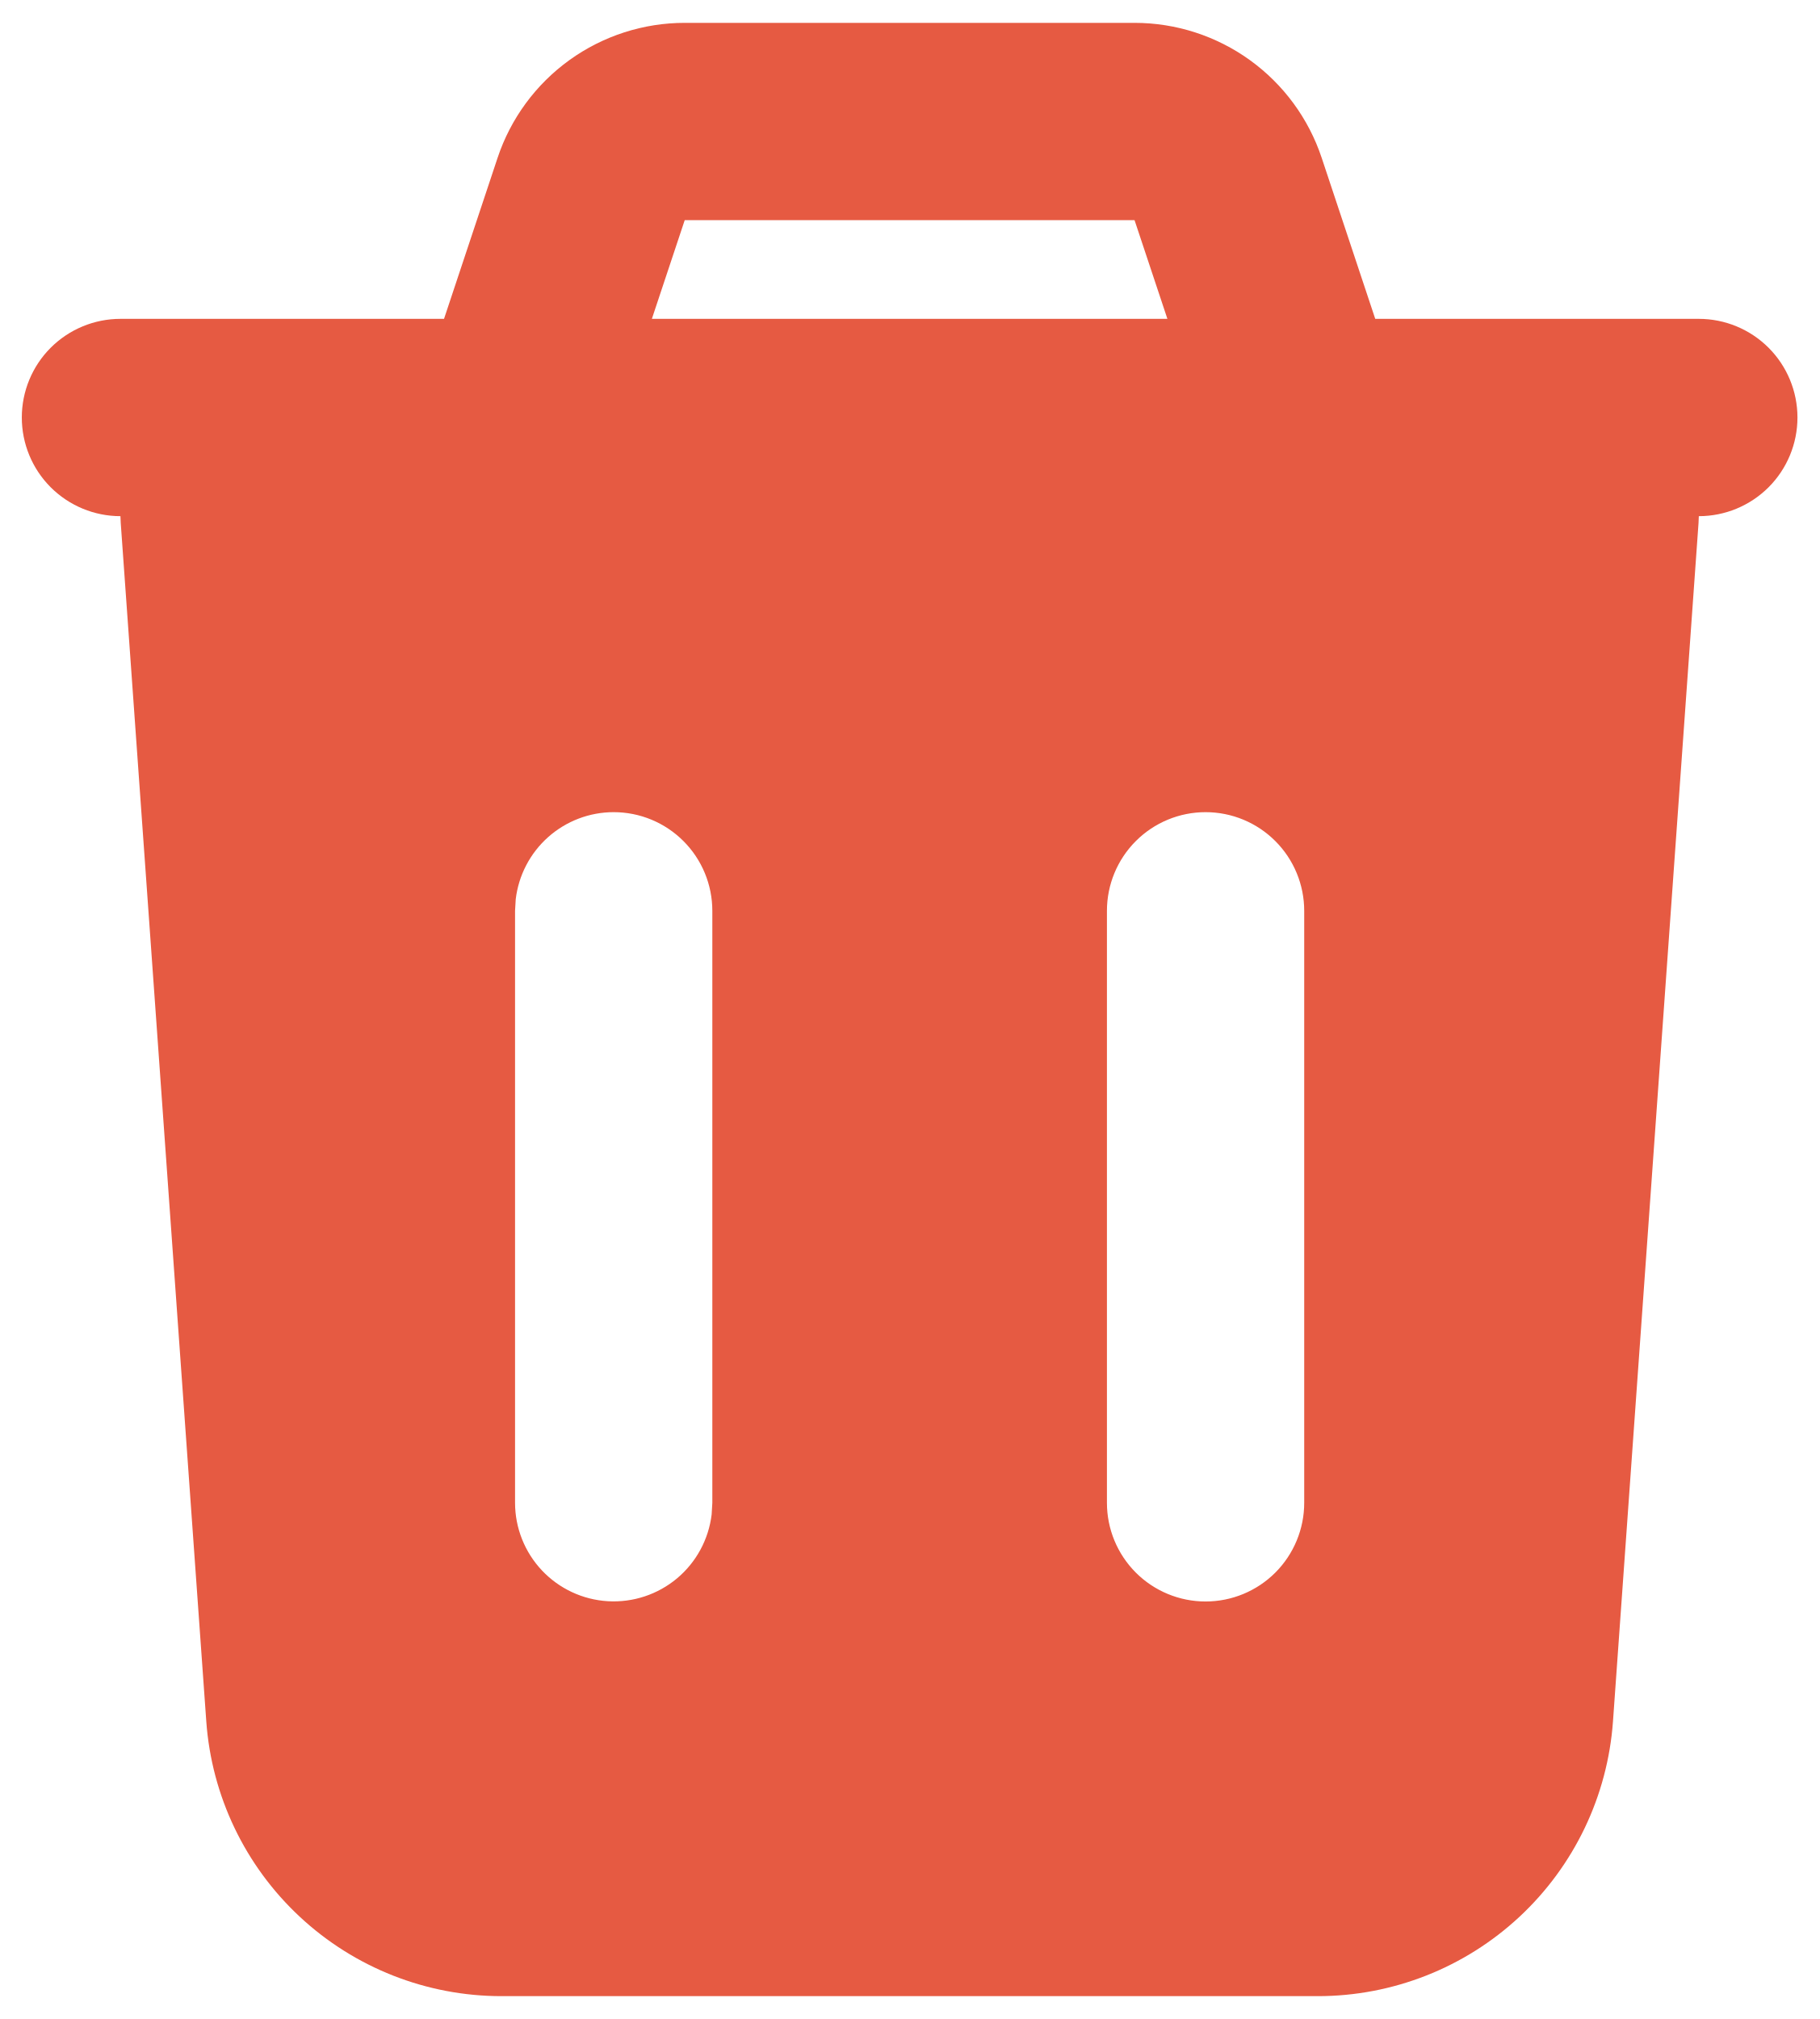
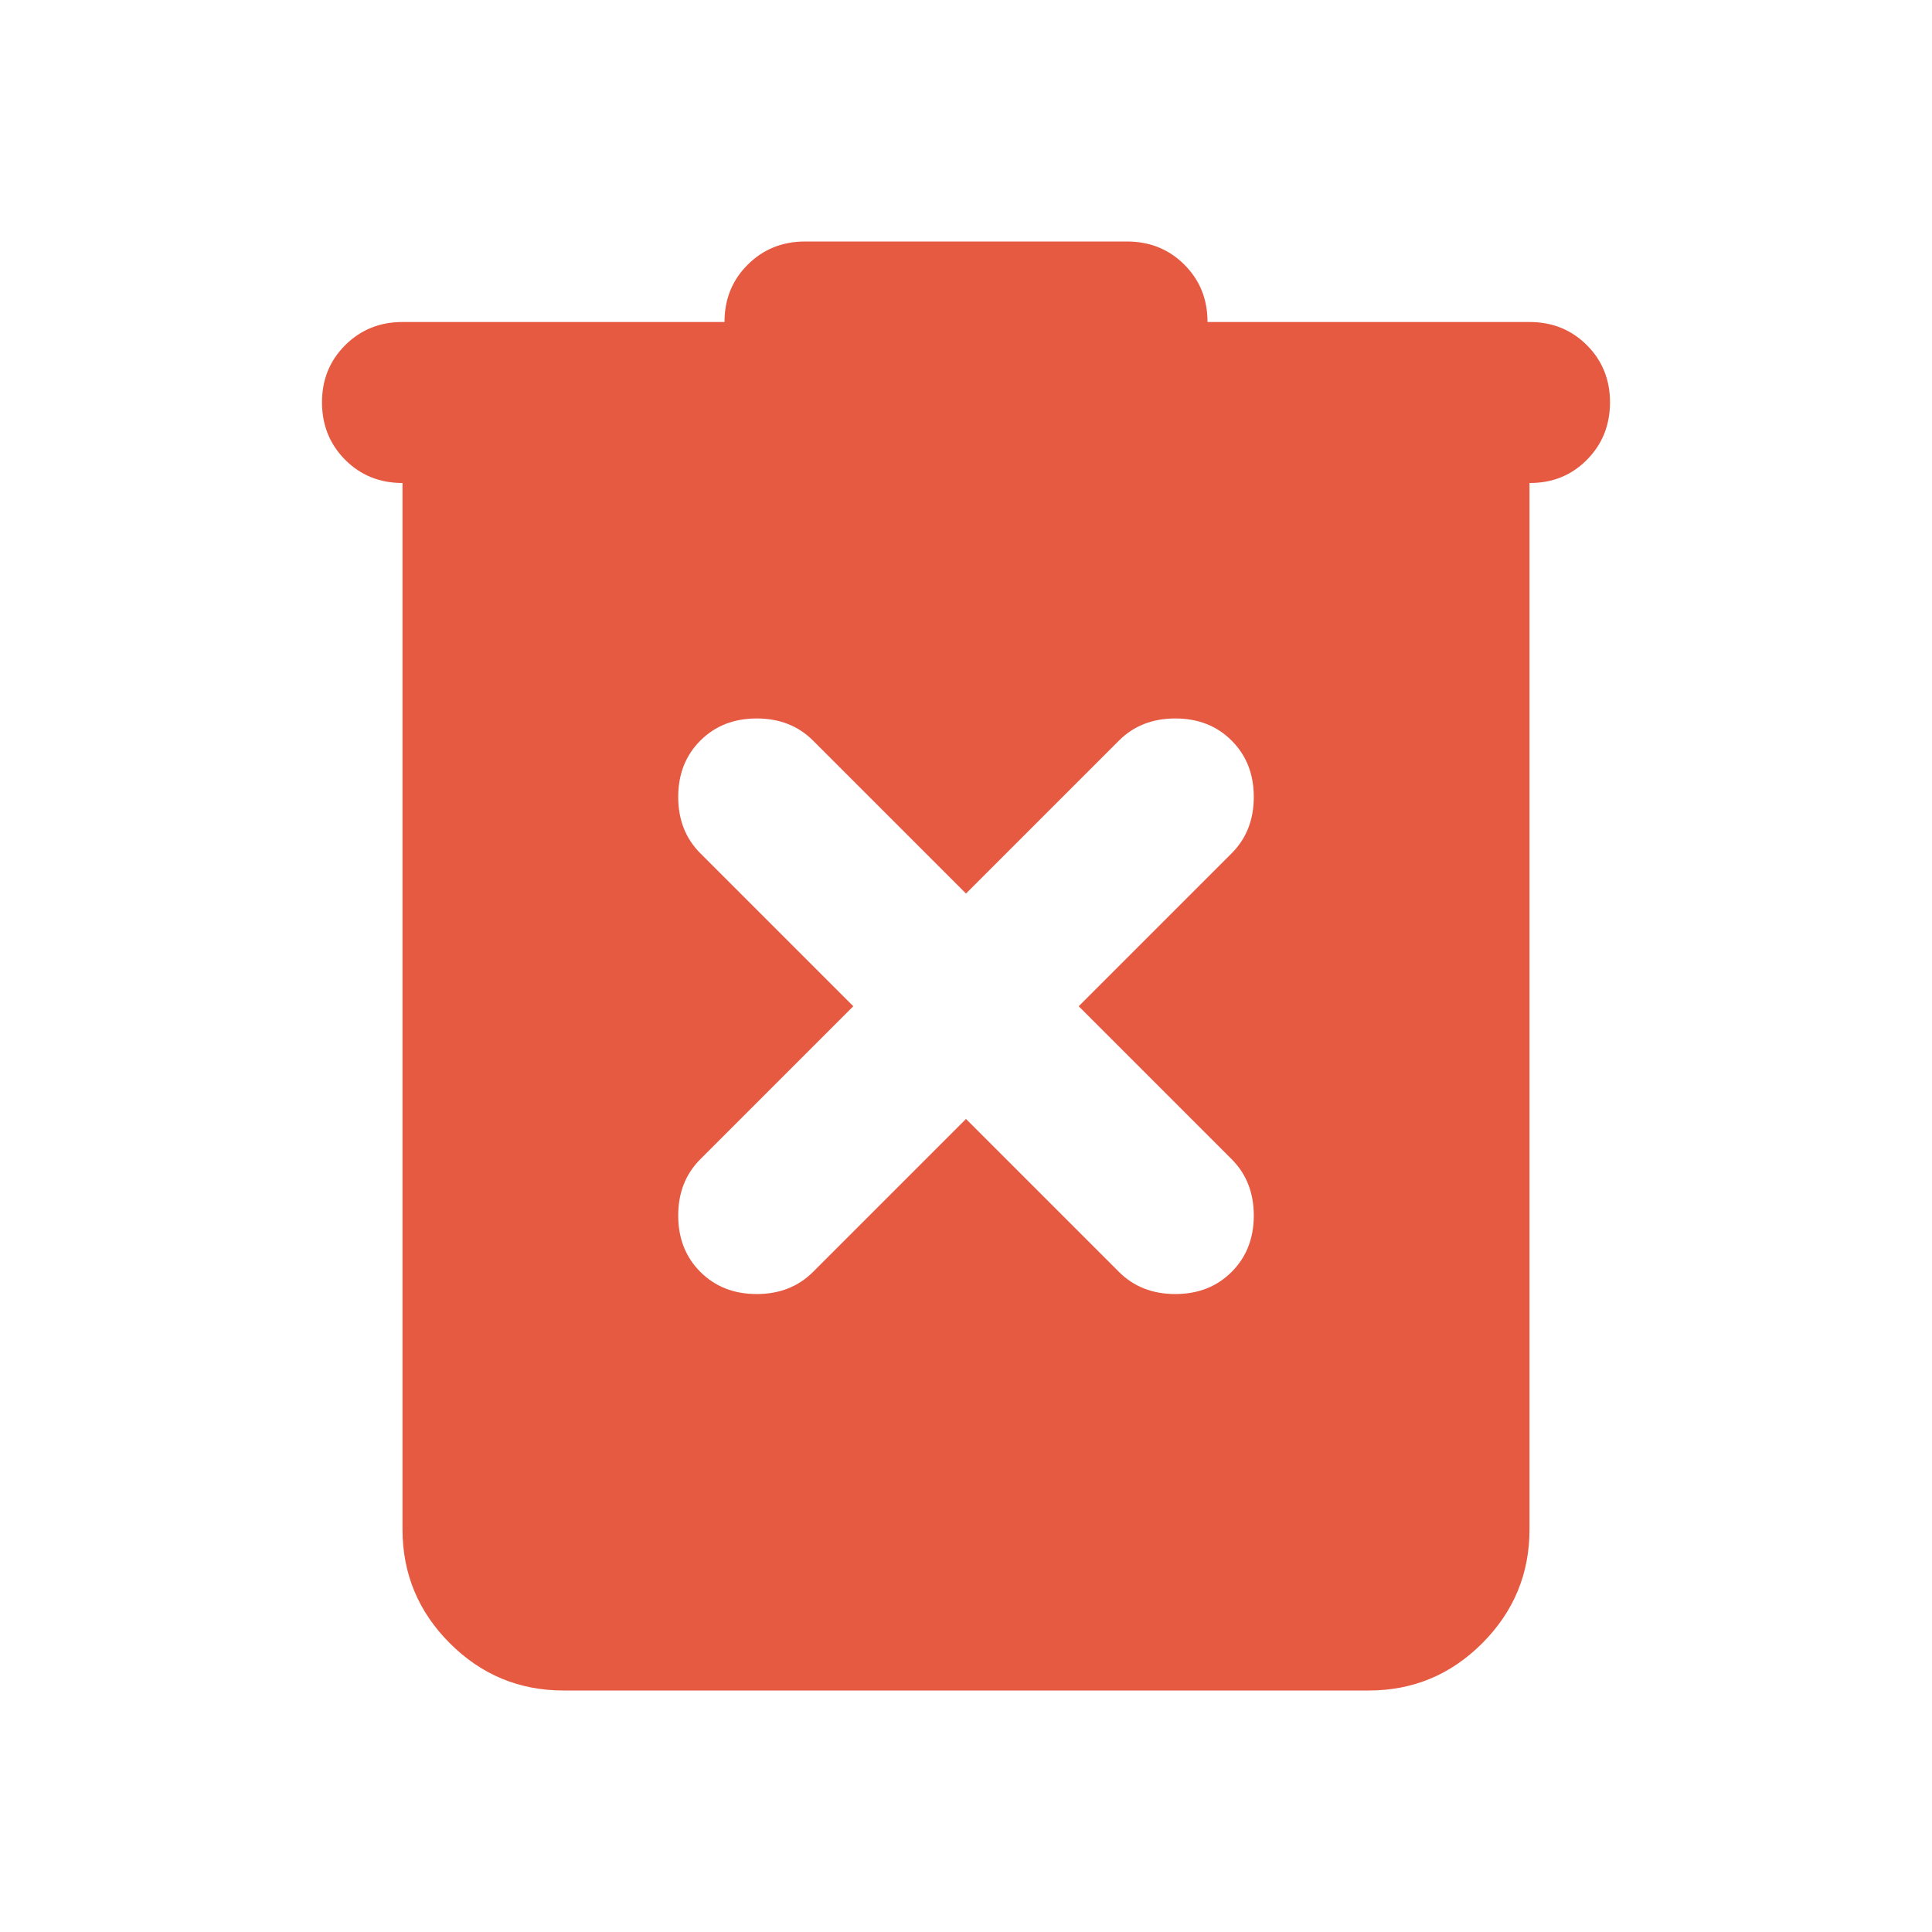
- <svg xmlns="http://www.w3.org/2000/svg" width="73" height="81" viewBox="0 0 73 81" fill="none">
-   <path fill-rule="evenodd" clip-rule="evenodd" d="M45.525 0.917C47.187 0.917 48.806 1.44 50.154 2.412C51.501 3.384 52.509 4.755 53.034 6.332L55.183 12.792H68.167C69.216 12.792 70.223 13.209 70.966 13.951C71.708 14.693 72.125 15.7 72.125 16.75C72.125 17.8 71.708 18.807 70.966 19.549C70.223 20.291 69.216 20.708 68.167 20.708L68.155 20.989L64.723 69.055C64.509 72.05 63.168 74.853 60.971 76.899C58.773 78.945 55.882 80.083 52.88 80.083H20.12C17.118 80.083 14.227 78.945 12.03 76.899C9.832 74.853 8.491 72.05 8.277 69.055L4.845 20.985C4.838 20.893 4.834 20.801 4.833 20.708C3.784 20.708 2.777 20.291 2.034 19.549C1.292 18.807 0.875 17.8 0.875 16.75C0.875 15.7 1.292 14.693 2.034 13.951C2.777 13.209 3.784 12.792 4.833 12.792H17.817L19.966 6.332C20.491 4.755 21.5 3.383 22.848 2.411C24.197 1.439 25.817 0.916 27.479 0.917H45.525ZM24.625 32.583C23.655 32.583 22.72 32.939 21.995 33.584C21.271 34.228 20.808 35.116 20.694 36.078L20.667 36.542V60.292C20.668 61.3 21.054 62.271 21.747 63.005C22.439 63.738 23.386 64.18 24.393 64.239C25.4 64.298 26.392 63.97 27.166 63.323C27.939 62.675 28.436 61.757 28.556 60.755L28.583 60.292V36.542C28.583 35.492 28.166 34.485 27.424 33.743C26.682 33 25.675 32.583 24.625 32.583ZM48.375 32.583C47.325 32.583 46.318 33 45.576 33.743C44.834 34.485 44.417 35.492 44.417 36.542V60.292C44.417 61.341 44.834 62.348 45.576 63.091C46.318 63.833 47.325 64.25 48.375 64.25C49.425 64.25 50.432 63.833 51.174 63.091C51.916 62.348 52.333 61.341 52.333 60.292V36.542C52.333 35.492 51.916 34.485 51.174 33.743C50.432 33 49.425 32.583 48.375 32.583ZM45.525 8.833H27.475L26.157 12.792H46.843L45.525 8.833Z" fill="#E65A42" />
+ <svg xmlns="http://www.w3.org/2000/svg" width="32" height="32" viewBox="0 0 24 24" fill="none">
+   <path fill="#E65A42" d="M7 21q-.825 0-1.412-.587T5 19V6q-.425 0-.712-.288T4 5t.288-.712T5 4h4q0-.425.288-.712T10 3h4q.425 0 .713.288T15 4h4q.425 0 .713.288T20 5t-.288.713T19 6v13q0 .825-.587 1.413T17 21zm5-7.1l1.9 1.9q.275.275.7.275t.7-.275t.275-.7t-.275-.7l-1.9-1.9l1.9-1.9q.275-.275.275-.7t-.275-.7t-.7-.275t-.7.275L12 11.1l-1.9-1.9q-.275-.275-.7-.275t-.7.275t-.275.7t.275.7l1.9 1.9l-1.9 1.9q-.275.275-.275.7t.275.7t.7.275t.7-.275z" />
</svg>
